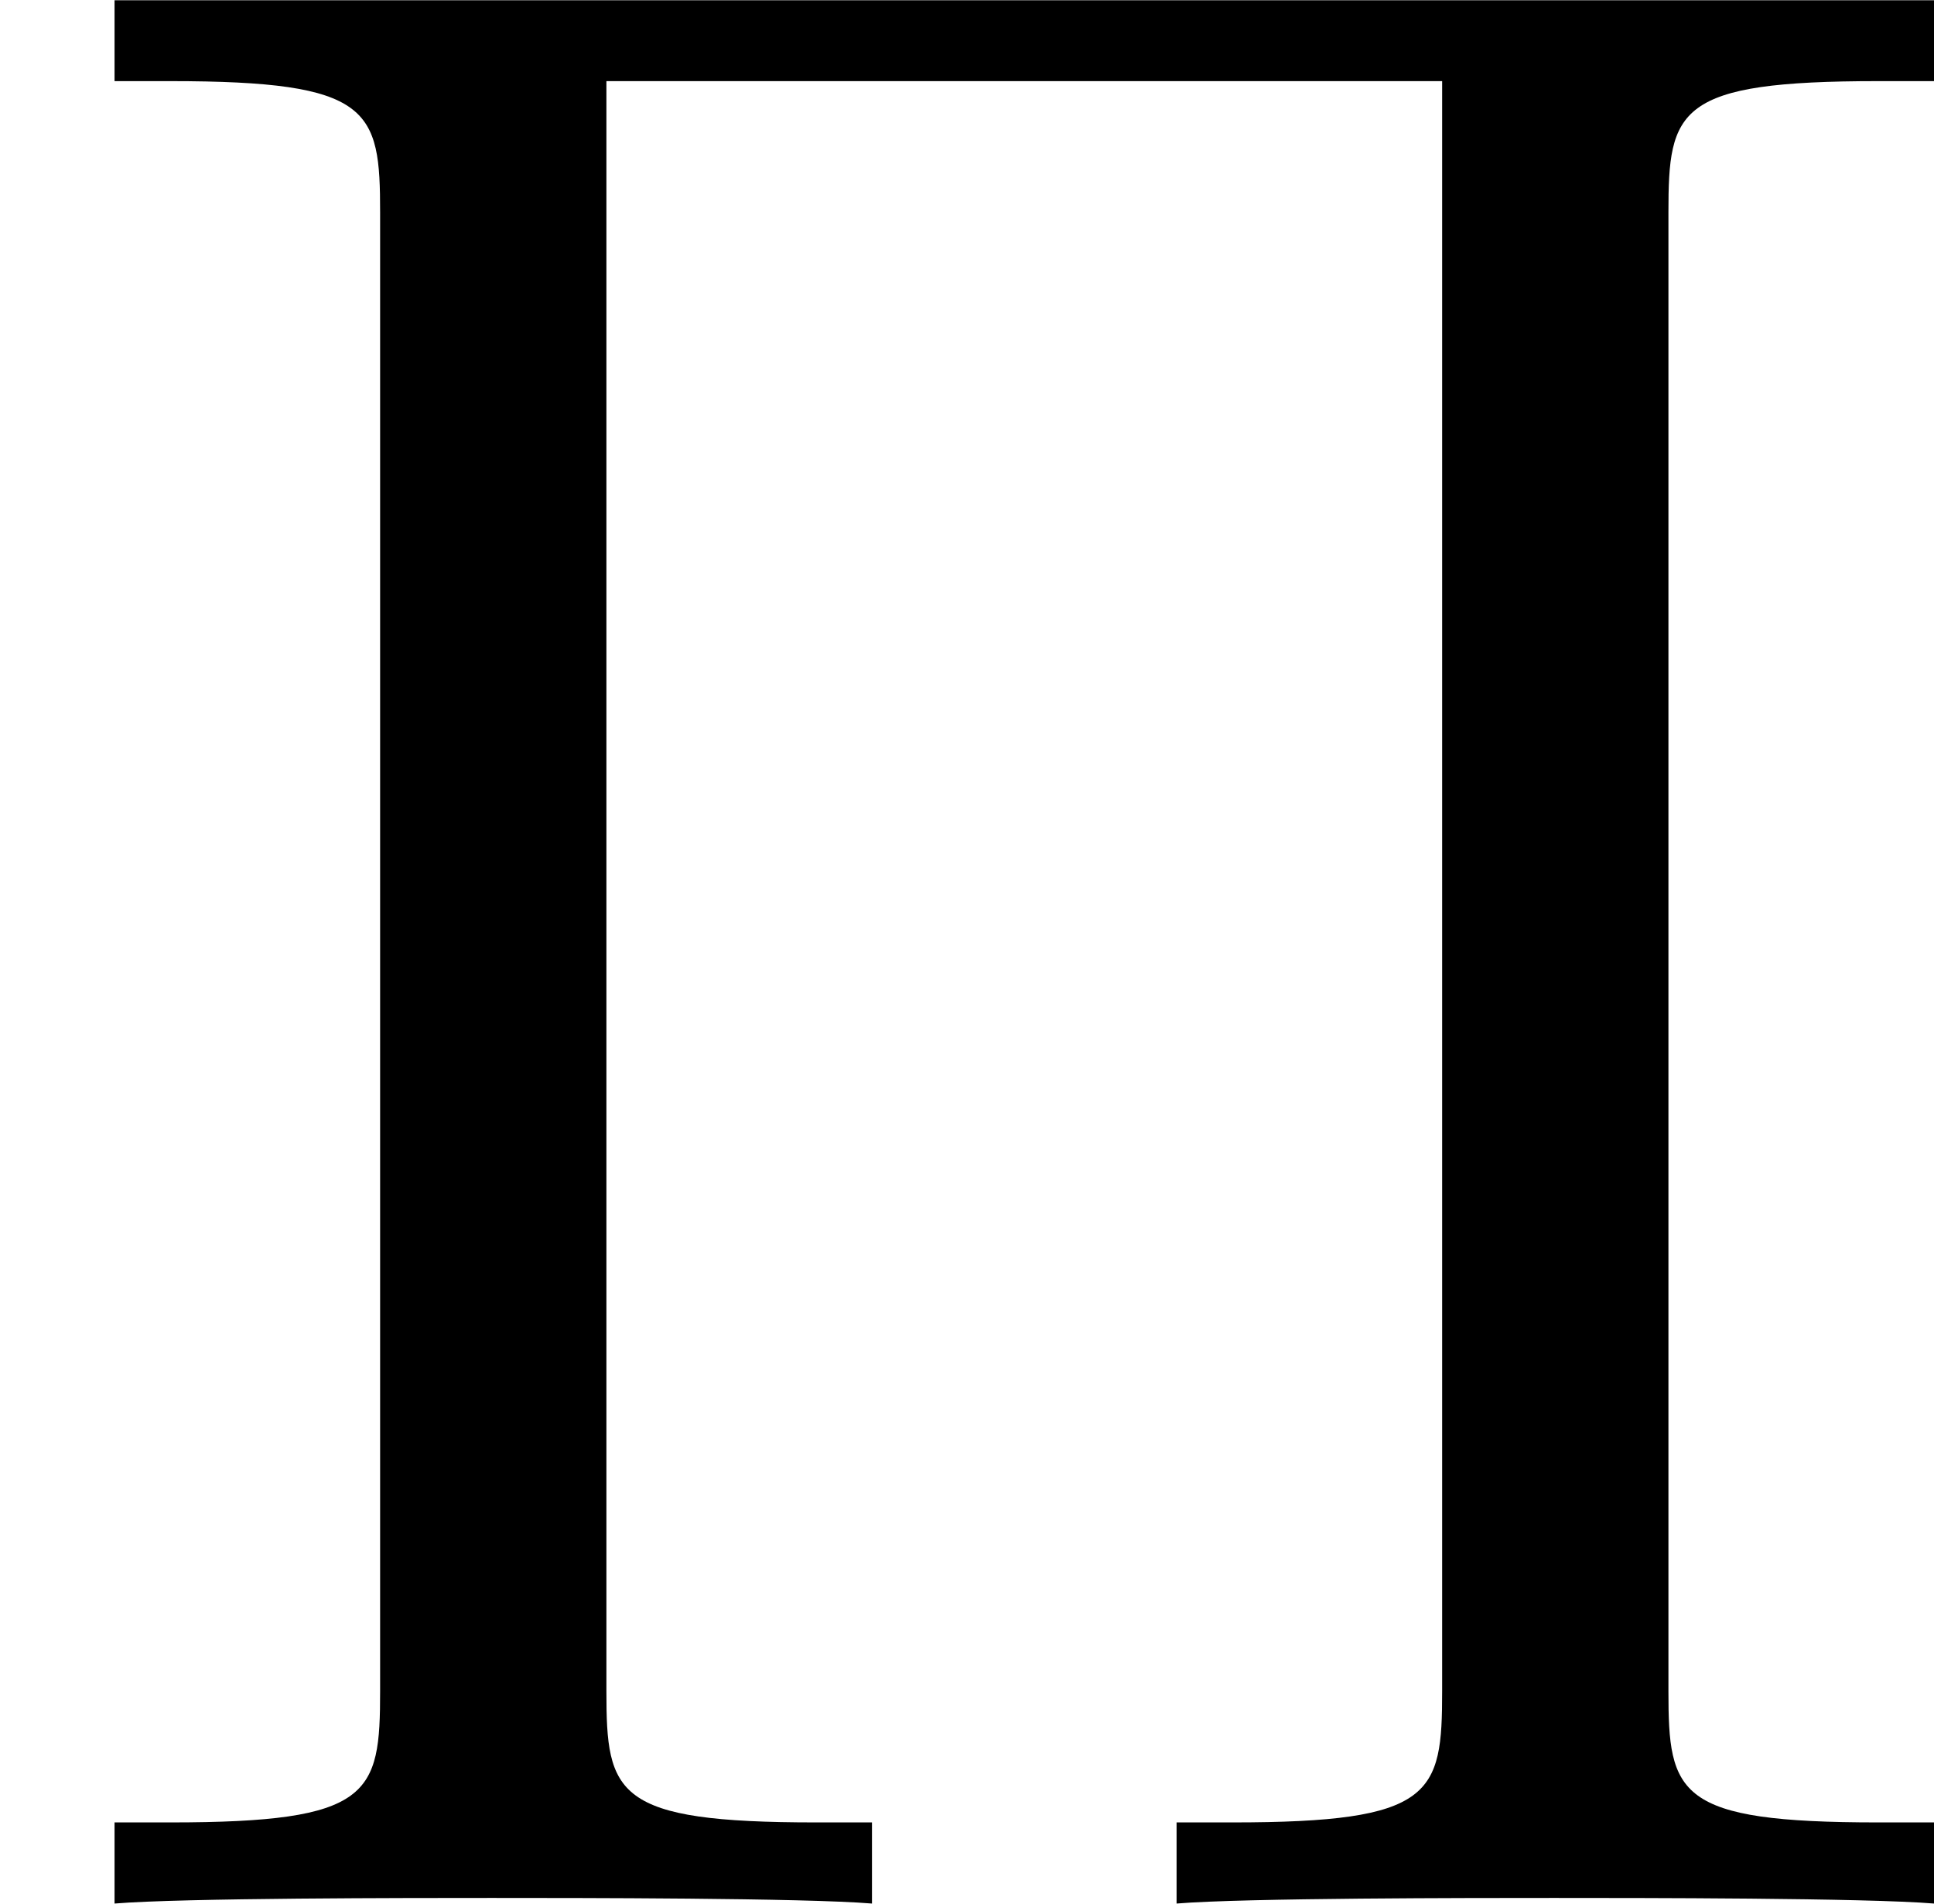
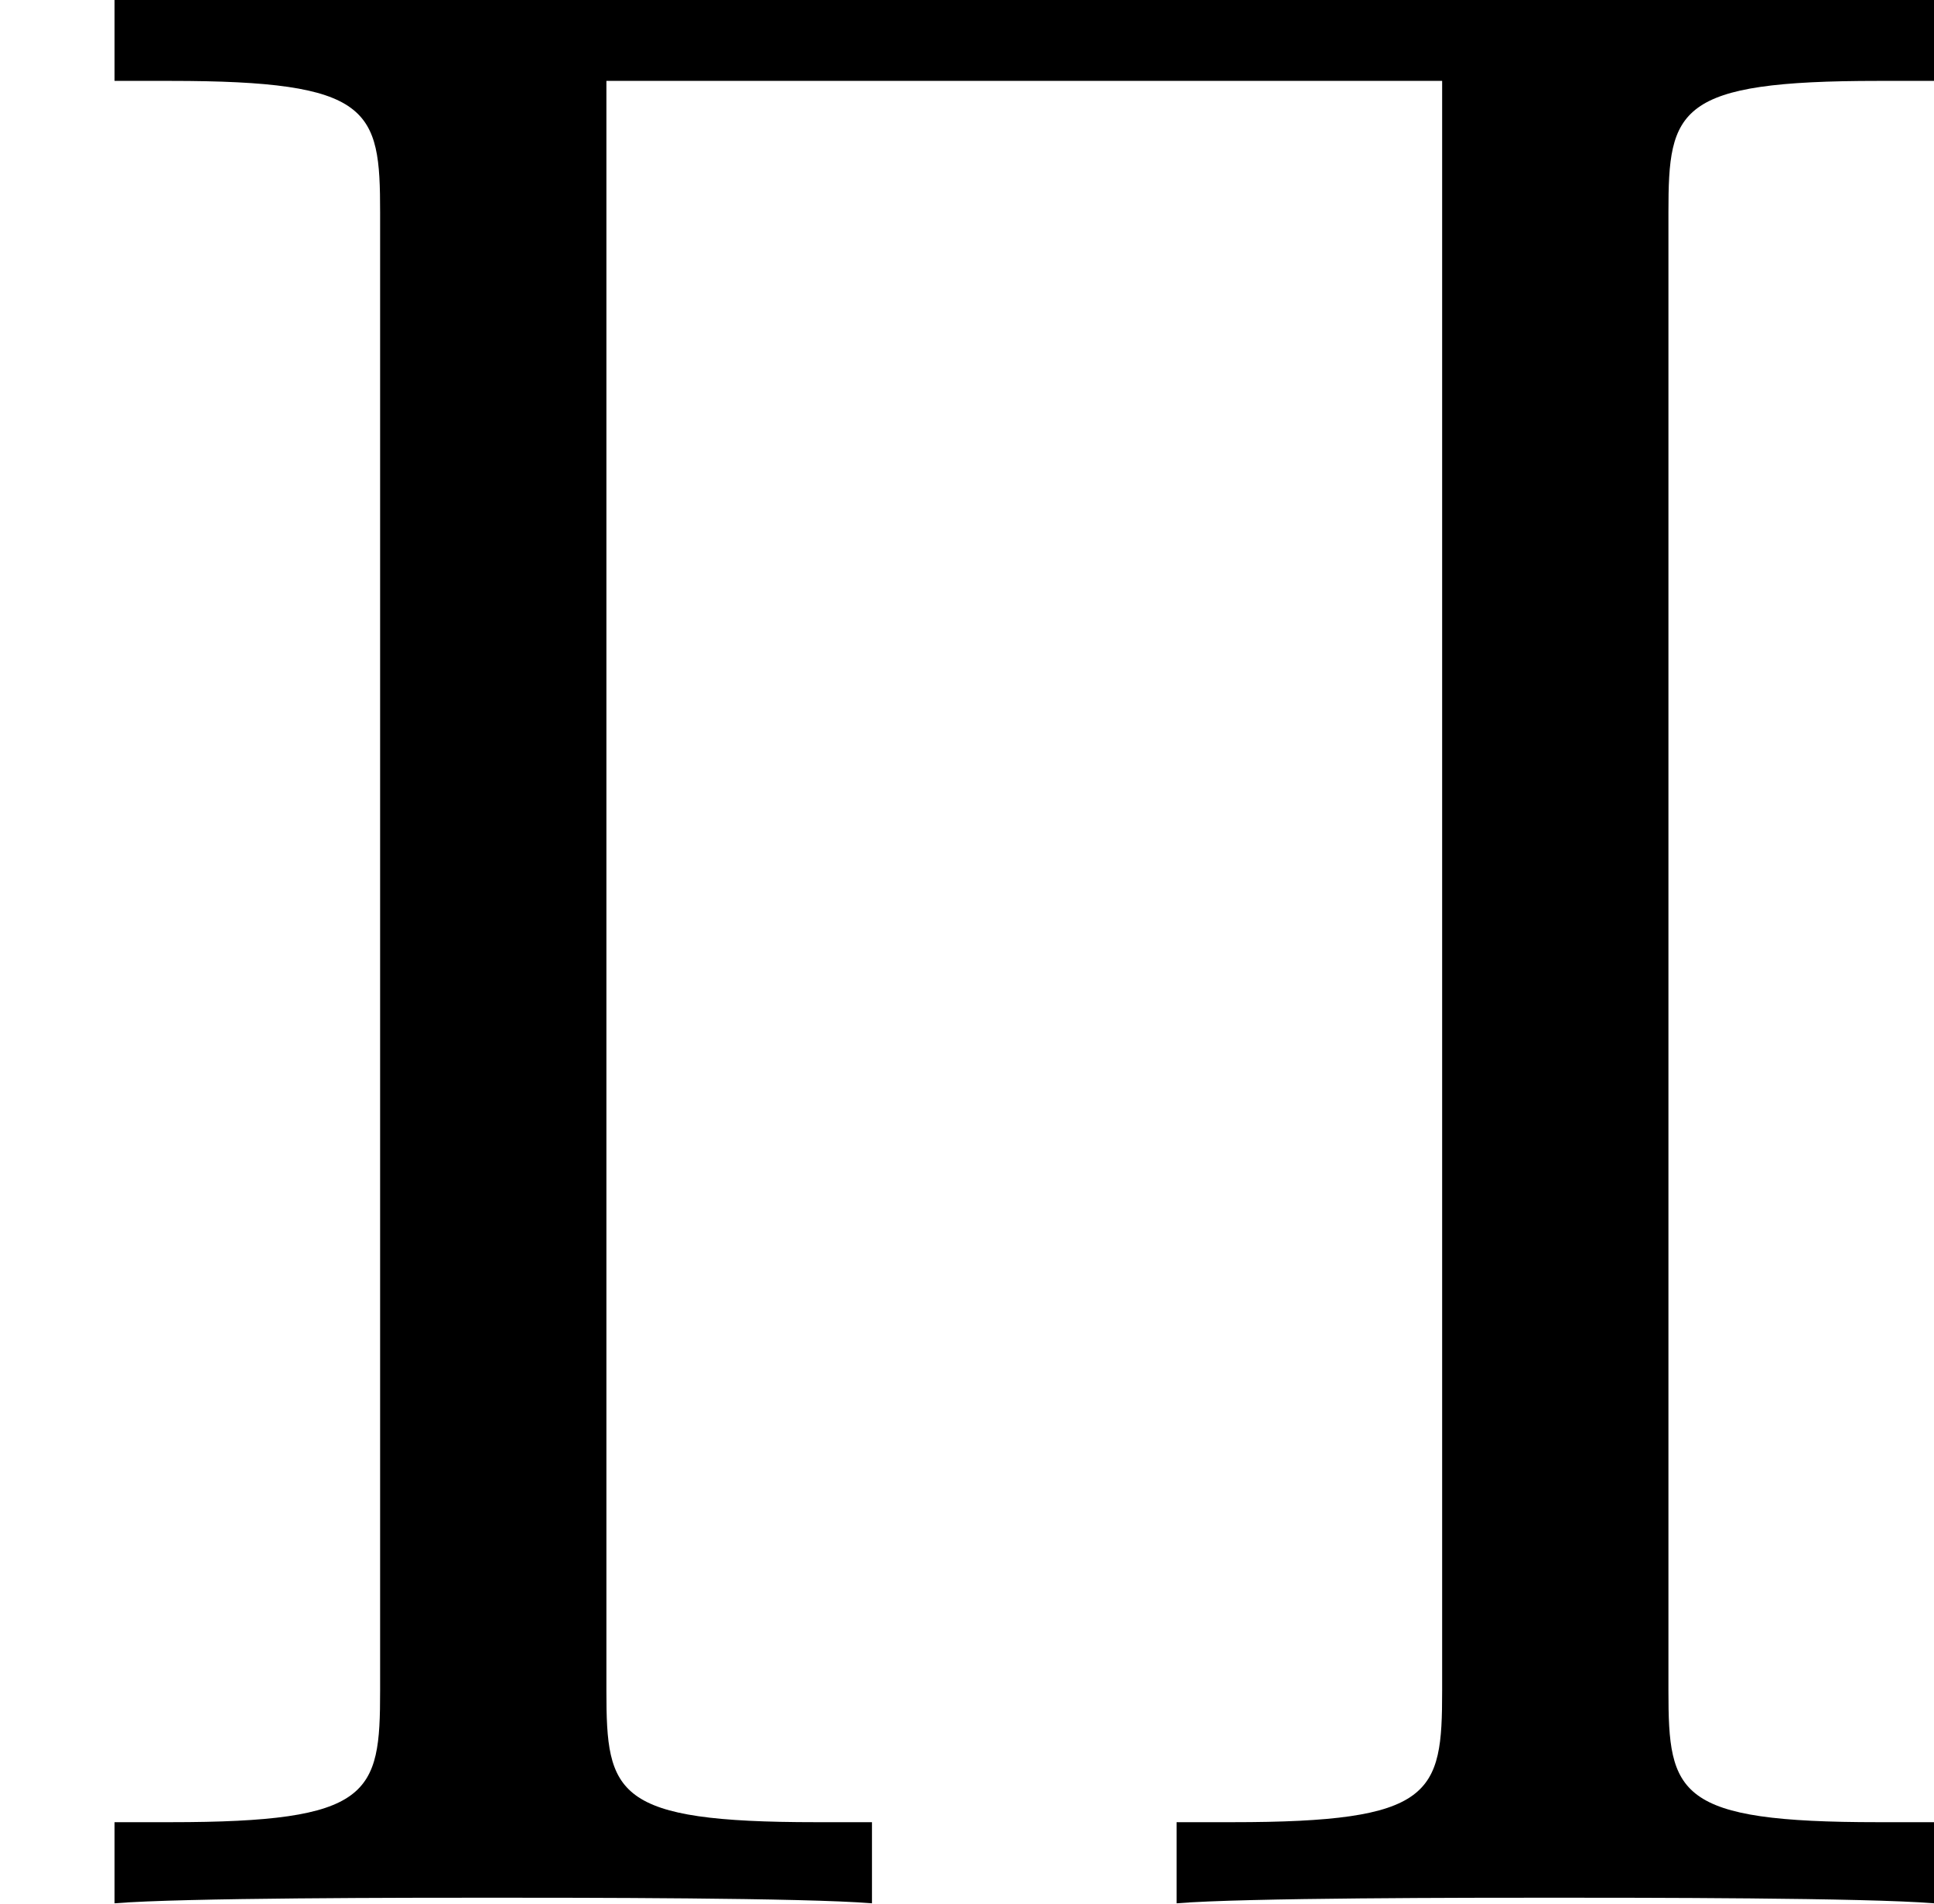
- <svg xmlns="http://www.w3.org/2000/svg" xmlns:xlink="http://www.w3.org/1999/xlink" version="1.1" width="8.273pt" height="8.141pt" viewBox="14.531 236.181 8.273 8.141">
+ <svg xmlns="http://www.w3.org/2000/svg" xmlns:xlink="http://www.w3.org/1999/xlink" version="1.1" width="8.273pt" height="8.141pt" viewBox="14.531 50.346 8.273 8.141">
  <defs>
-     <path id="g18-5" d="M7.137-7.233C7.137-7.675 7.173-7.795 8.034-7.795H8.273V-8.141H.49V-7.795H.729C1.59-7.795 1.626-7.675 1.626-7.233V-.909C1.626-.466 1.59-.347 .729-.347H.49V0C.777-.024 1.757-.024 2.104-.024C2.463-.024 3.443-.024 3.73 0V-.347H3.491C2.63-.347 2.594-.466 2.594-.909V-7.795H6.169V-.909C6.169-.466 6.133-.347 5.272-.347H5.033V0C5.32-.024 6.3-.024 6.647-.024C7.006-.024 7.986-.024 8.273 0V-.347H8.034C7.173-.347 7.137-.466 7.137-.909V-7.233Z" />
+     <path id="g25-5" d="M7.137-7.233C7.137-7.675 7.173-7.795 8.034-7.795H8.273V-8.141H.49V-7.795H.729C1.59-7.795 1.626-7.675 1.626-7.233V-.909C1.626-.466 1.59-.347 .729-.347H.49V0C.777-.024 1.757-.024 2.104-.024C2.463-.024 3.443-.024 3.73 0V-.347H3.491C2.63-.347 2.594-.466 2.594-.909V-7.795H6.169V-.909C6.169-.466 6.133-.347 5.272-.347H5.033V0C5.32-.024 6.3-.024 6.647-.024C7.006-.024 7.986-.024 8.273 0V-.347H8.034C7.173-.347 7.137-.466 7.137-.909V-7.233Z" />
  </defs>
  <g id="page1">
-     <use x="14.531" y="244.323" xlink:href="#g18-5" />
+     <use x="14.531" y="58.487" xlink:href="#g25-5" />
  </g>
</svg>
